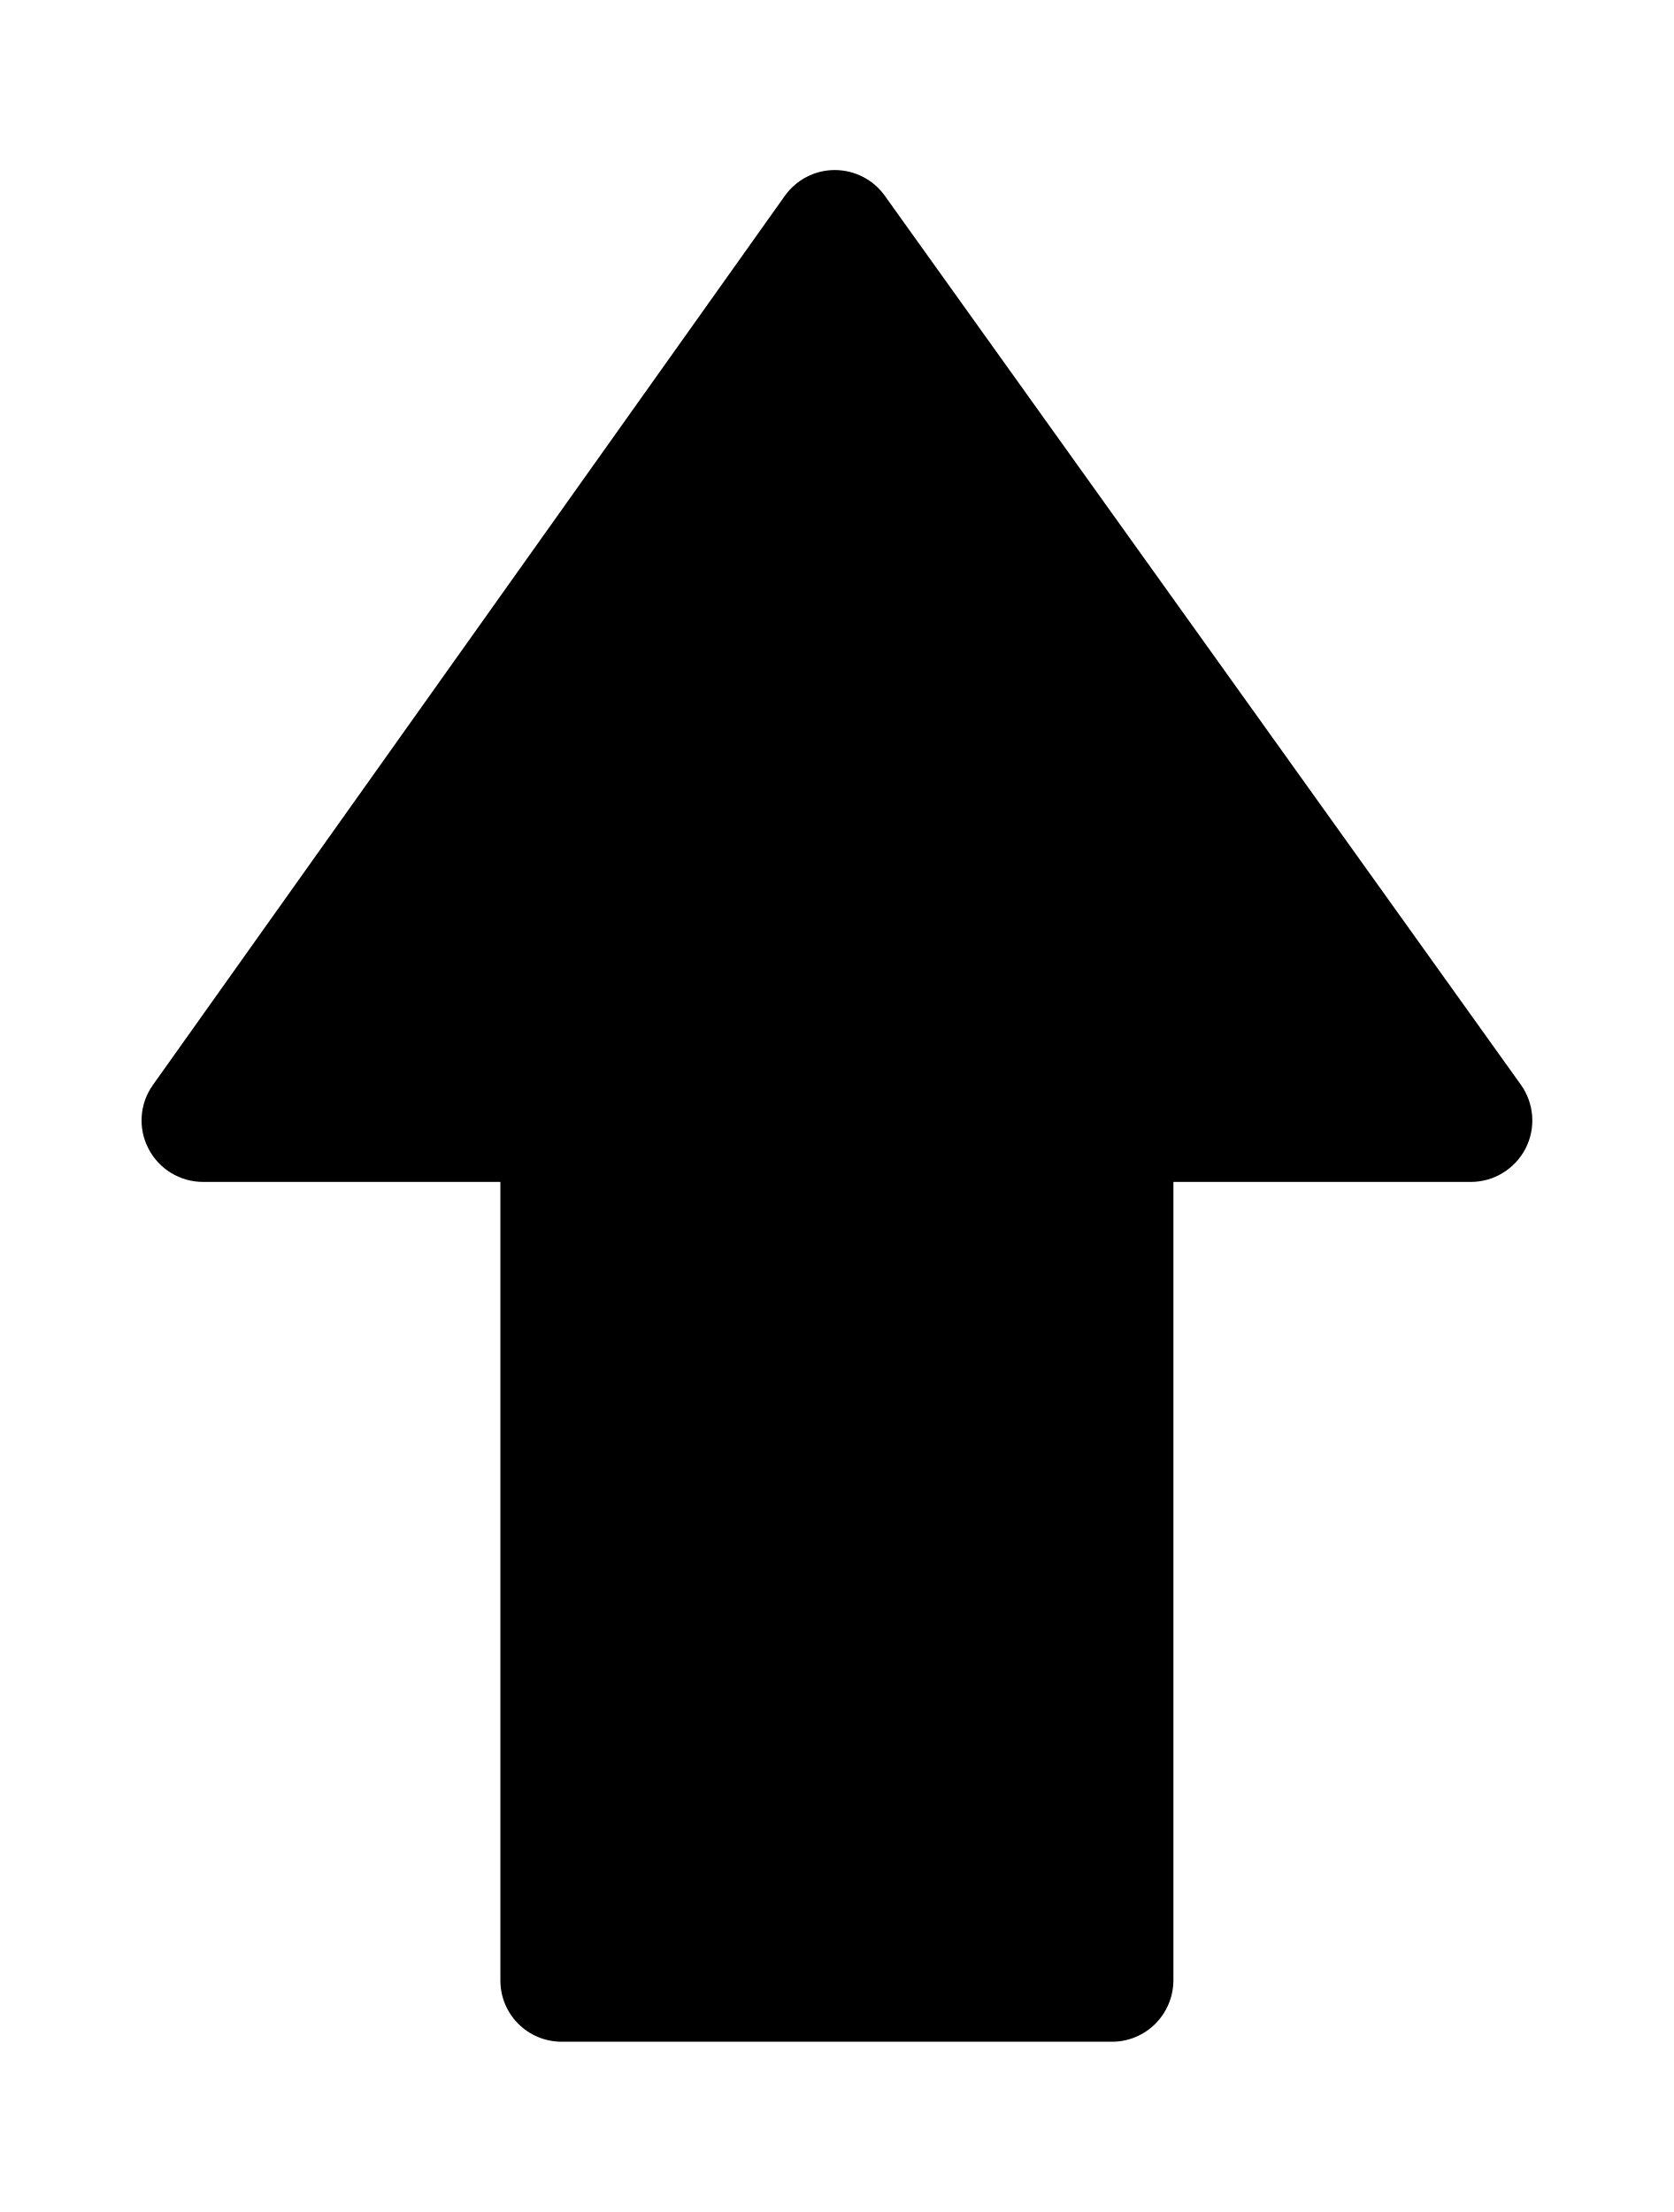
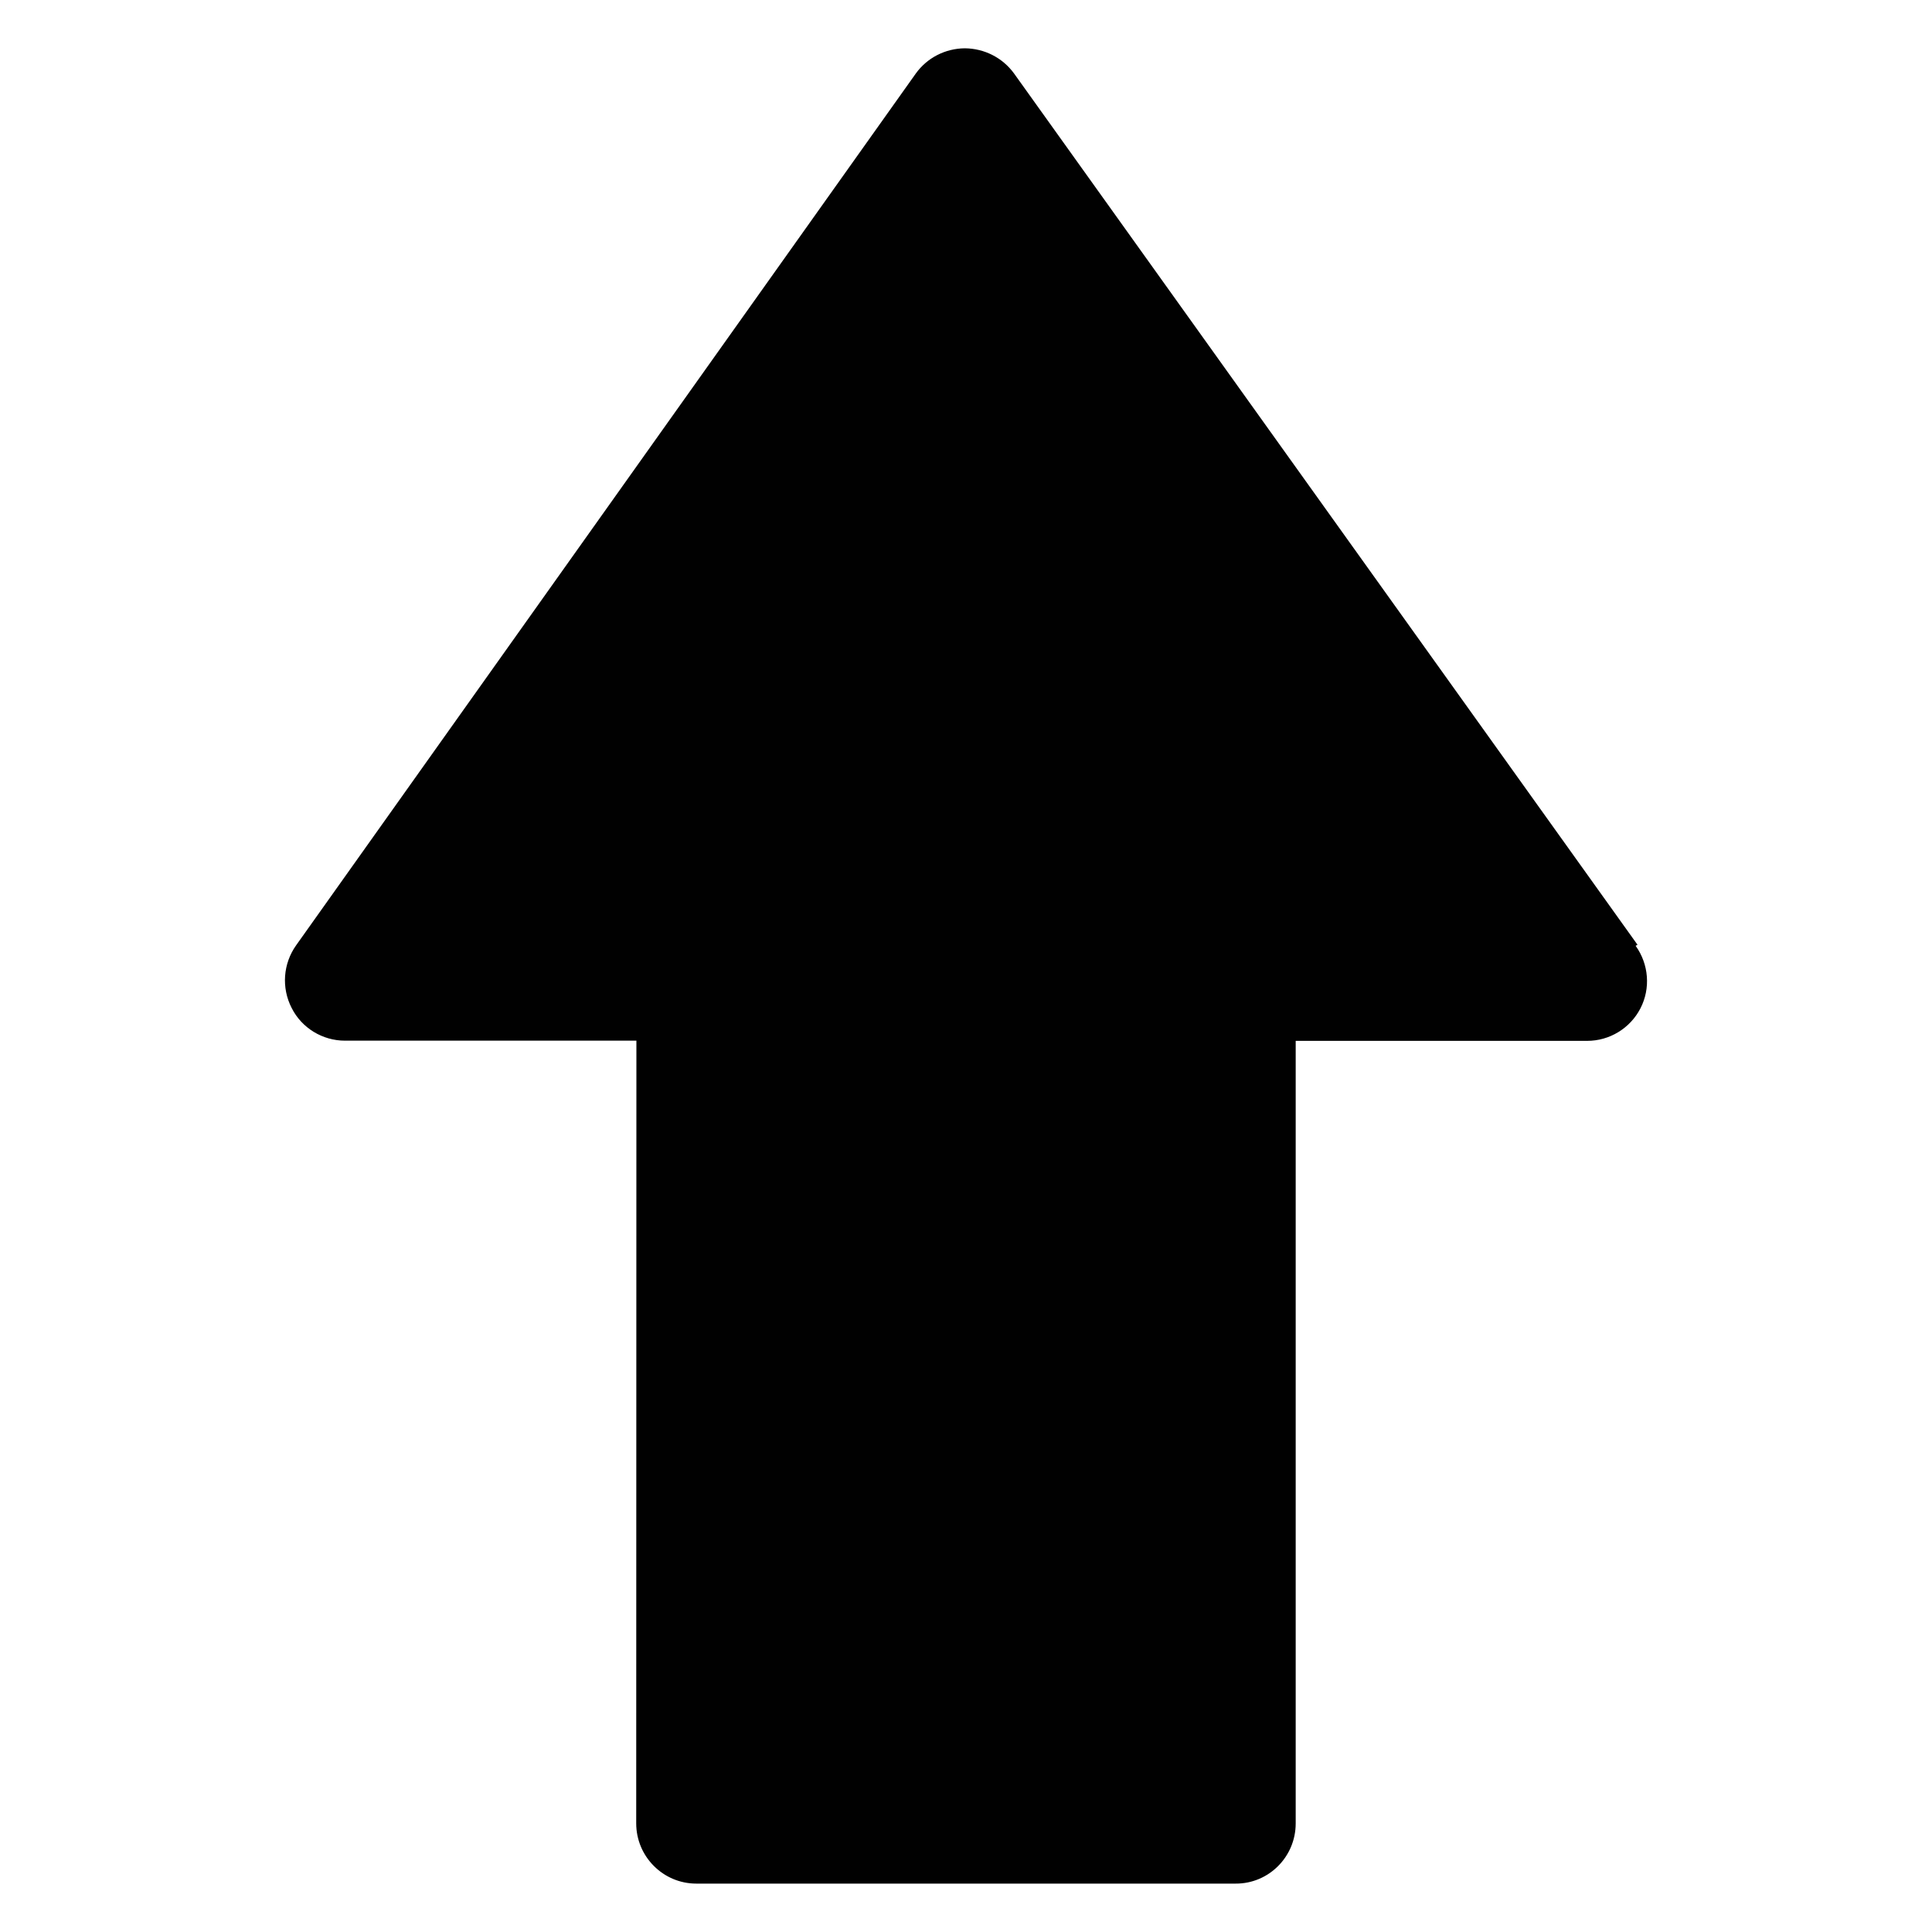
- <svg xmlns="http://www.w3.org/2000/svg" id="a" data-name="Layer 1" width="14" height="18.5" viewBox="0 0 14 18.5">
-   <path d="M7.4,1.637c-.096-.135-.252-.214-.417-.215h-.001c-.166,0-.322.081-.418.216L1.279,9.074c-.112.157-.126.363-.037.533.087.17.264.278.456.278h2.487v6.678c0,.284.229.513.513.513h4.602c.284,0,.513-.23.514-.514v-6.677h2.488c.192,0,.368-.108.457-.279.088-.171.073-.377-.039-.534L7.4,1.637Z" />
+ <svg xmlns="http://www.w3.org/2000/svg" id="Layer_1" data-name="Layer 1" viewBox="0 0 200 200">
+   <defs>
+     <style>
+       .cls-1 {
+         fill: #010101;
+       }
+     </style>
+   </defs>
+   <path class="cls-1" d="M169.52,97.81L104.97,7.6c-1.19-1.63-3.07-2.58-5.08-2.6h-.02c-2.03.02-3.91.99-5.08,2.63L30.66,97.85c-1.36,1.91-1.54,4.41-.47,6.49,1.04,2.08,3.2,3.39,5.52,3.39h30.17s-.02,81.02-.02,81.02c0,3.44,2.79,6.24,6.22,6.24h55.83c3.42.02,6.22-2.77,6.22-6.23v-81.01h30.17c2.33,0,4.46-1.31,5.52-3.37s.87-4.56-.5-6.47l.2-.11Z" />
</svg>
